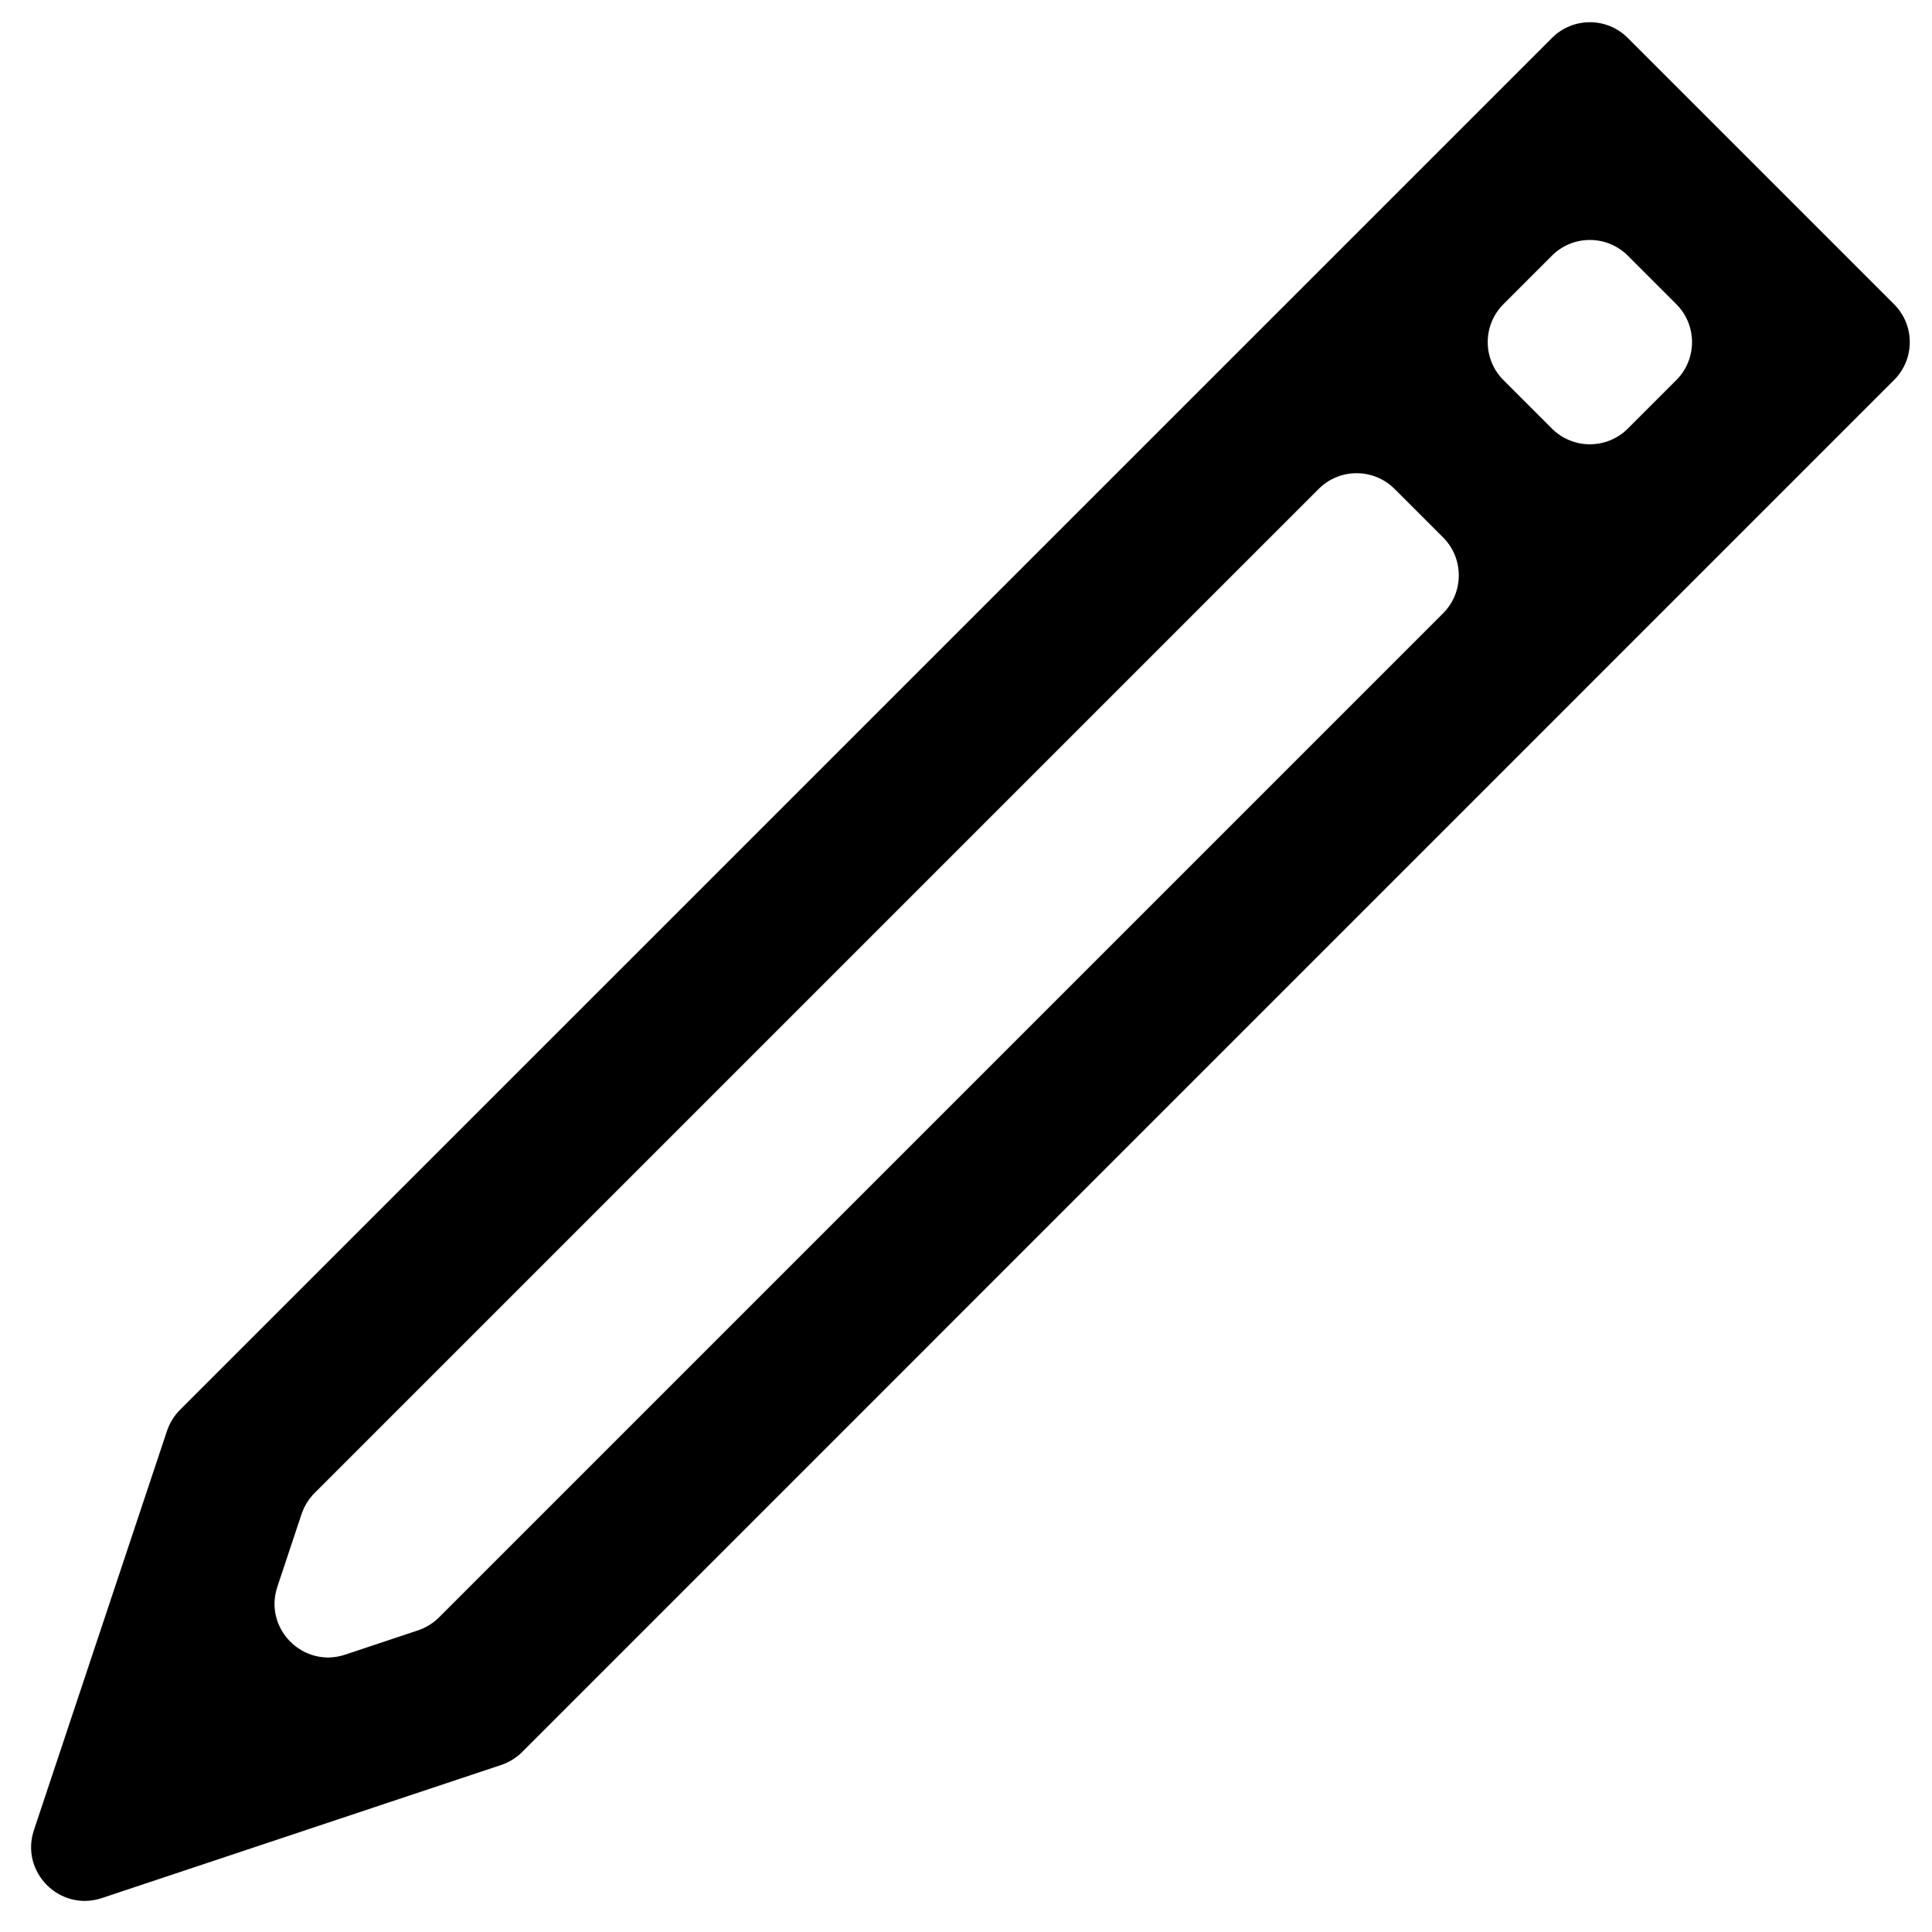
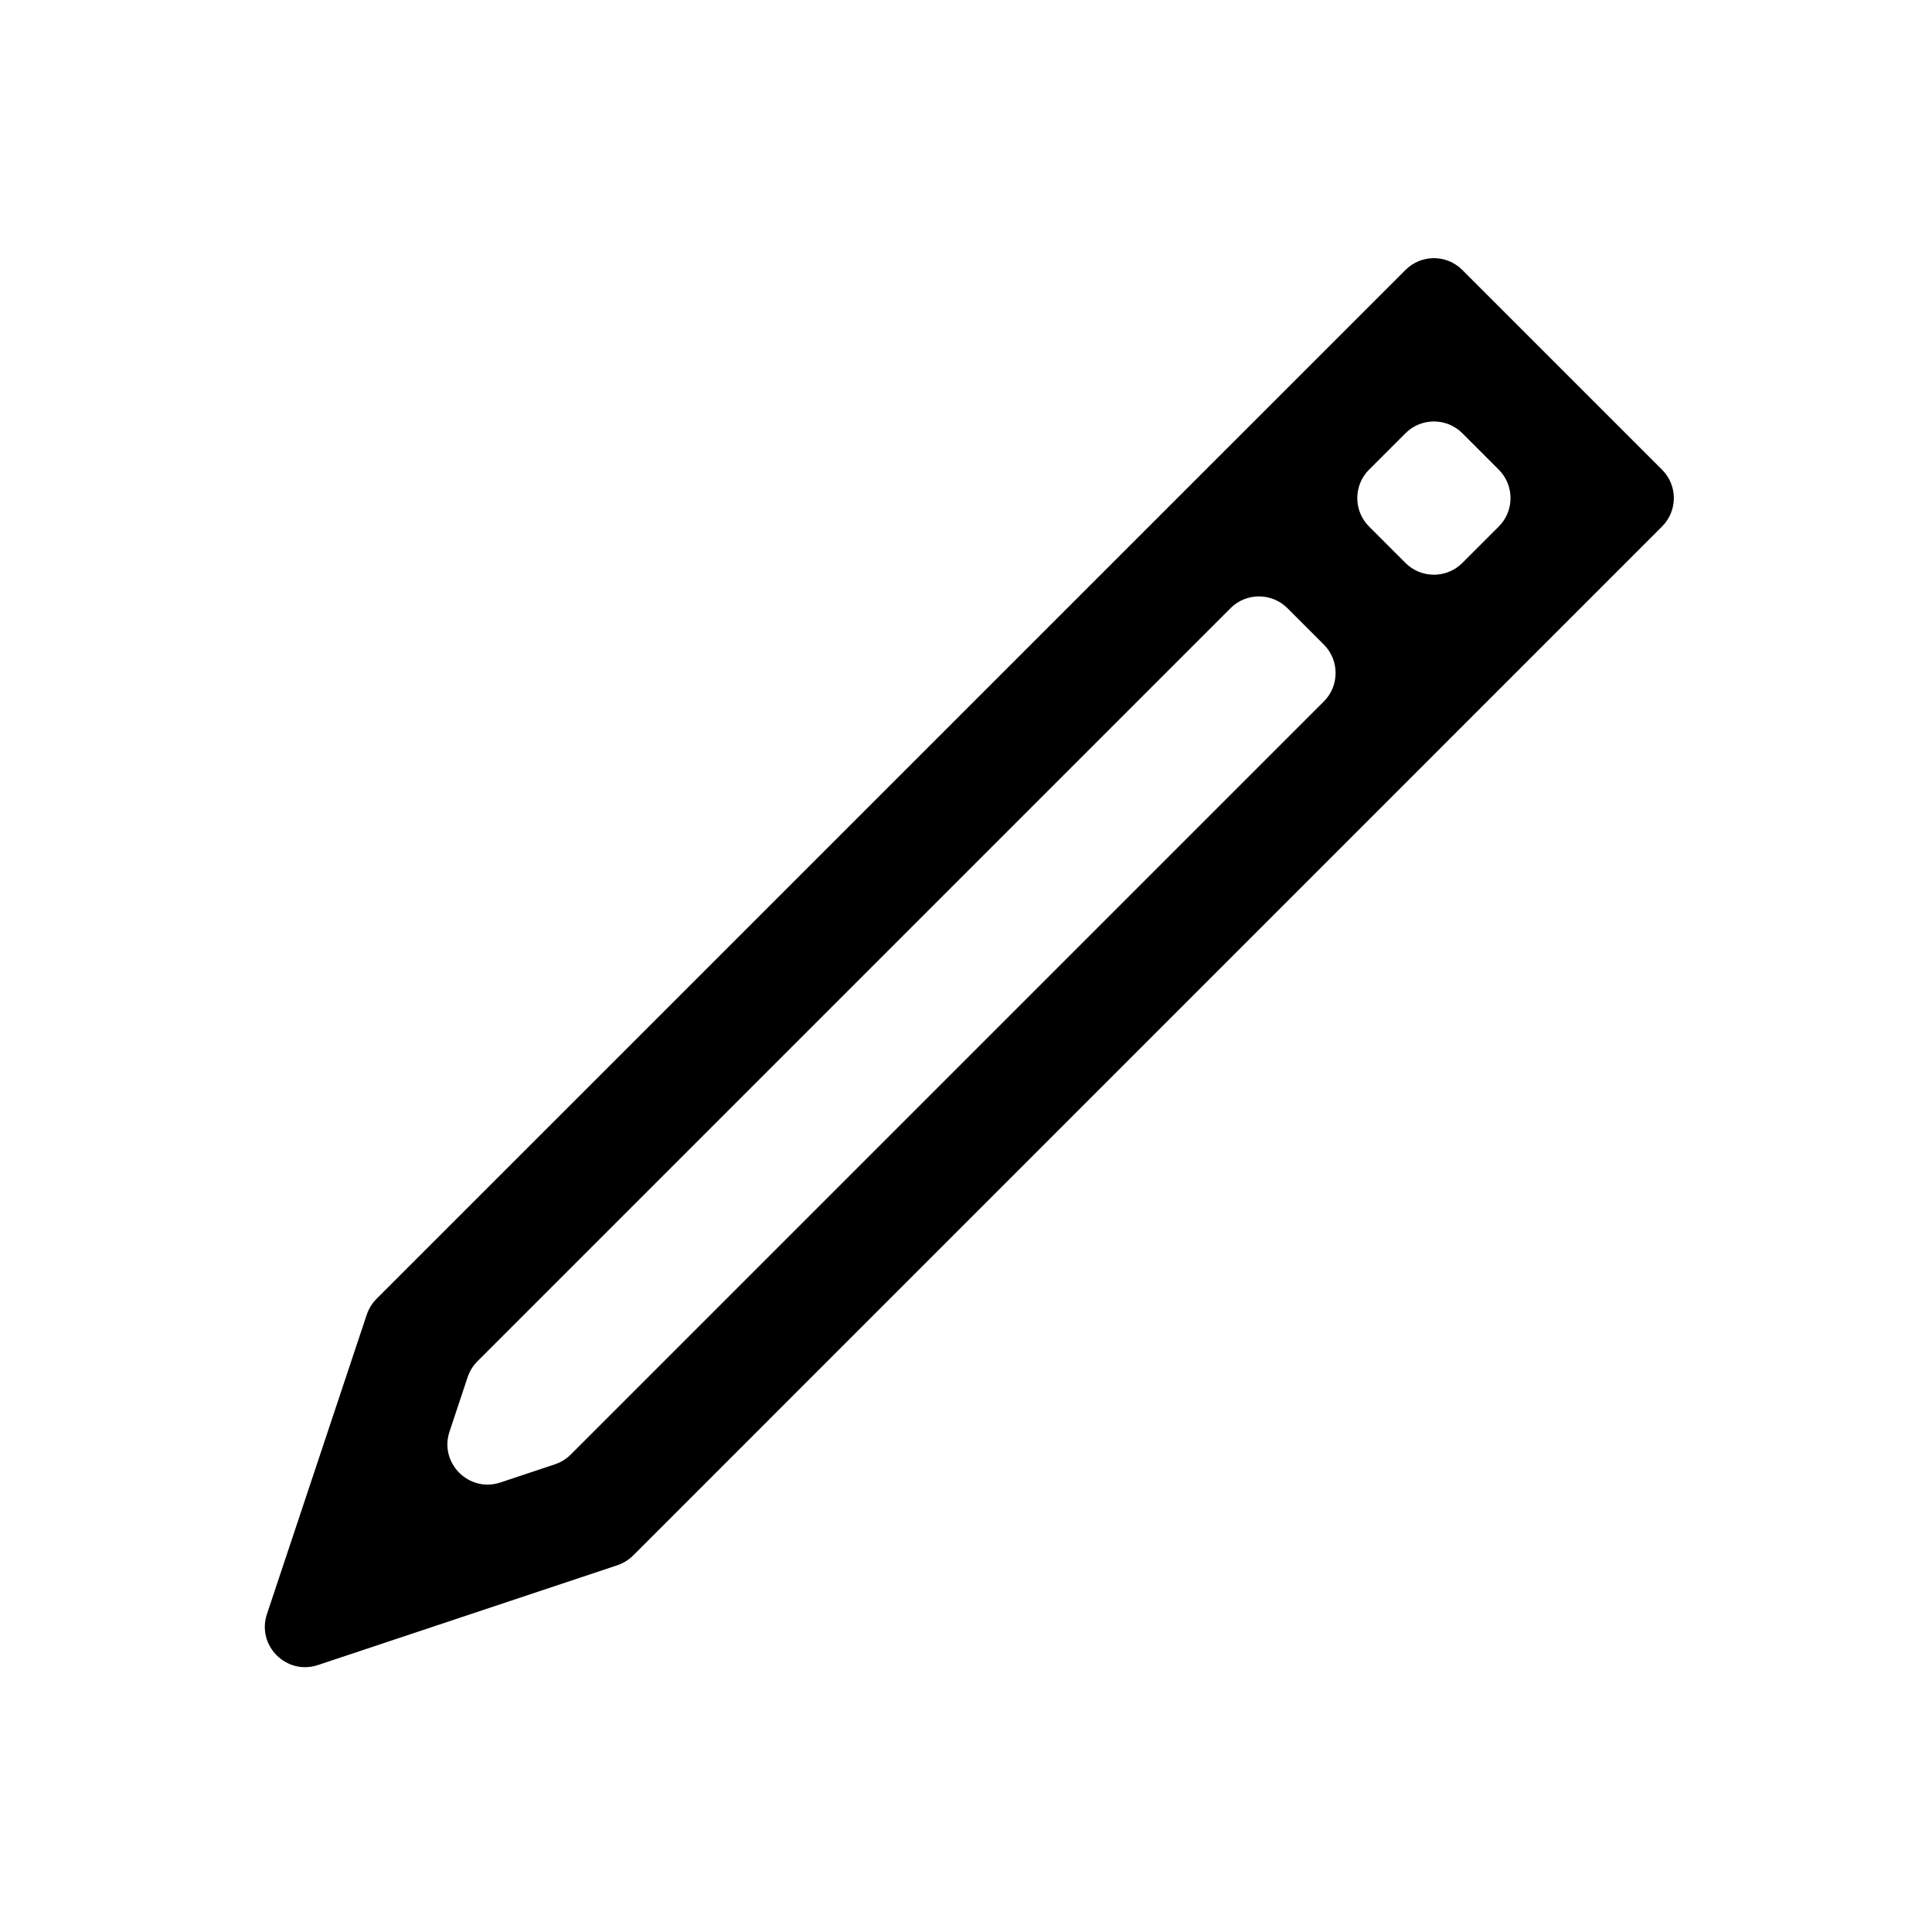
- <svg xmlns="http://www.w3.org/2000/svg" width="18" height="18" viewBox="0 0 18 18" fill="none">
-   <path fill-rule="evenodd" clip-rule="evenodd" d="M17.646 3.541C17.842 3.346 17.842 3.029 17.646 2.834L15.166 0.354C14.971 0.158 14.654 0.158 14.459 0.354L1.677 13.135C1.622 13.19 1.581 13.257 1.556 13.331L0.316 17.051C0.186 17.442 0.558 17.814 0.949 17.684L4.669 16.444C4.743 16.419 4.81 16.378 4.865 16.323L17.646 3.541ZM14.007 3.541C13.812 3.346 13.812 3.029 14.007 2.834L14.459 2.382C14.654 2.187 14.971 2.187 15.166 2.382L15.618 2.834C15.813 3.029 15.813 3.346 15.618 3.541L15.166 3.993C14.971 4.188 14.654 4.188 14.459 3.993L14.007 3.541ZM3.894 15.19C3.968 15.165 4.035 15.124 4.09 15.069L13.445 5.714C13.64 5.519 13.64 5.202 13.445 5.007L12.993 4.555C12.797 4.36 12.481 4.36 12.286 4.555L2.931 13.91C2.876 13.965 2.835 14.032 2.81 14.105L2.584 14.784C2.454 15.174 2.826 15.546 3.216 15.416L3.894 15.19Z" fill="black" />
+ <svg xmlns="http://www.w3.org/2000/svg" width="24" height="24" viewBox="0 0 24 24" fill="none">
+   <path fill-rule="evenodd" clip-rule="evenodd" d="M20.646 6.541C20.842 6.346 20.842 6.029 20.646 5.834L18.166 3.354C17.971 3.158 17.654 3.158 17.459 3.354L4.677 16.135C4.622 16.19 4.581 16.257 4.556 16.331L3.316 20.051C3.186 20.442 3.558 20.814 3.949 20.684L7.669 19.444C7.743 19.419 7.81 19.378 7.865 19.323L20.646 6.541ZM17.007 6.541C16.812 6.346 16.812 6.029 17.007 5.834L17.459 5.382C17.654 5.187 17.971 5.187 18.166 5.382L18.618 5.834C18.813 6.029 18.813 6.346 18.618 6.541L18.166 6.993C17.971 7.188 17.654 7.188 17.459 6.993L17.007 6.541ZM6.894 18.19C6.968 18.165 7.035 18.124 7.09 18.069L16.445 8.714C16.64 8.519 16.64 8.202 16.445 8.007L15.993 7.555C15.797 7.36 15.481 7.36 15.286 7.555L5.931 16.91C5.876 16.965 5.835 17.032 5.81 17.105L5.584 17.784C5.454 18.174 5.826 18.546 6.216 18.416L6.894 18.19Z" fill="black" />
</svg>
